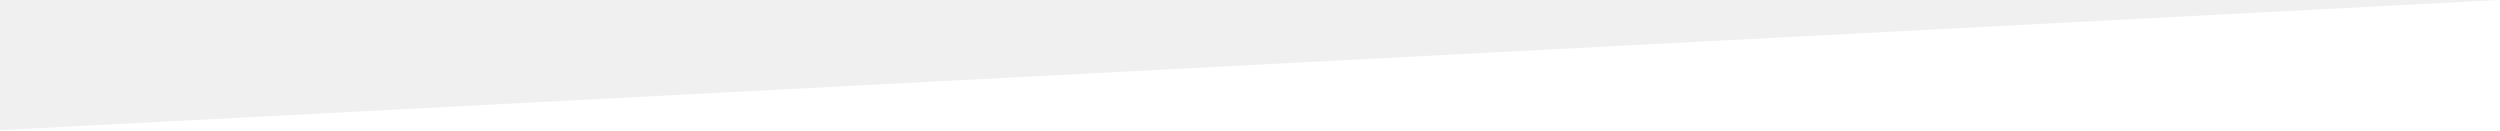
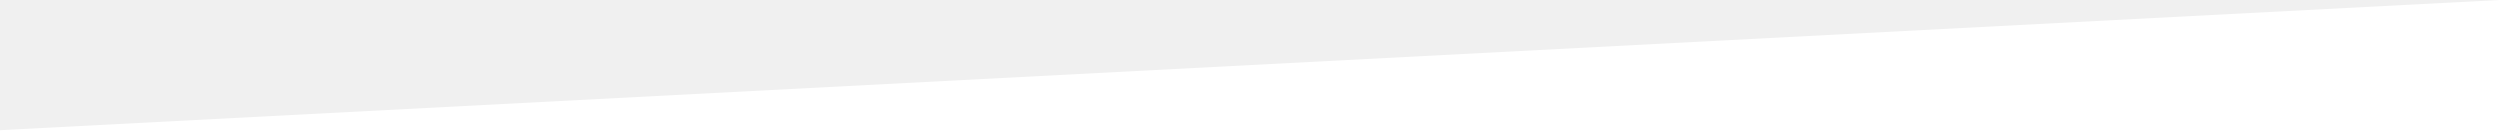
- <svg xmlns="http://www.w3.org/2000/svg" width="100%" height="100%" viewBox="0 0 1920 100" preserveAspectRatio="none" version="1.1" xml:space="preserve" style="fill-rule:evenodd;clip-rule:evenodd;stroke-linejoin:round;stroke-miterlimit:2;">
-   <g transform="matrix(1,0,0,-1,0,105)">
-     <path d="M0,5L0,0L1920,0L1920,105L0,5Z" style="fill:white;" />
-   </g>
+ <svg xmlns="http://www.w3.org/2000/svg" width="100%" height="100%" viewBox="0 0 1920 102" preserveAspectRatio="none" version="1.1" xml:space="preserve" style="fill-rule:evenodd;clip-rule:evenodd;stroke-linejoin:round;stroke-miterlimit:2;">
+   <path d="M0,100l0,5l1920,0l0,-105l-1920,100Z" style="fill:#fff;" />
</svg>
